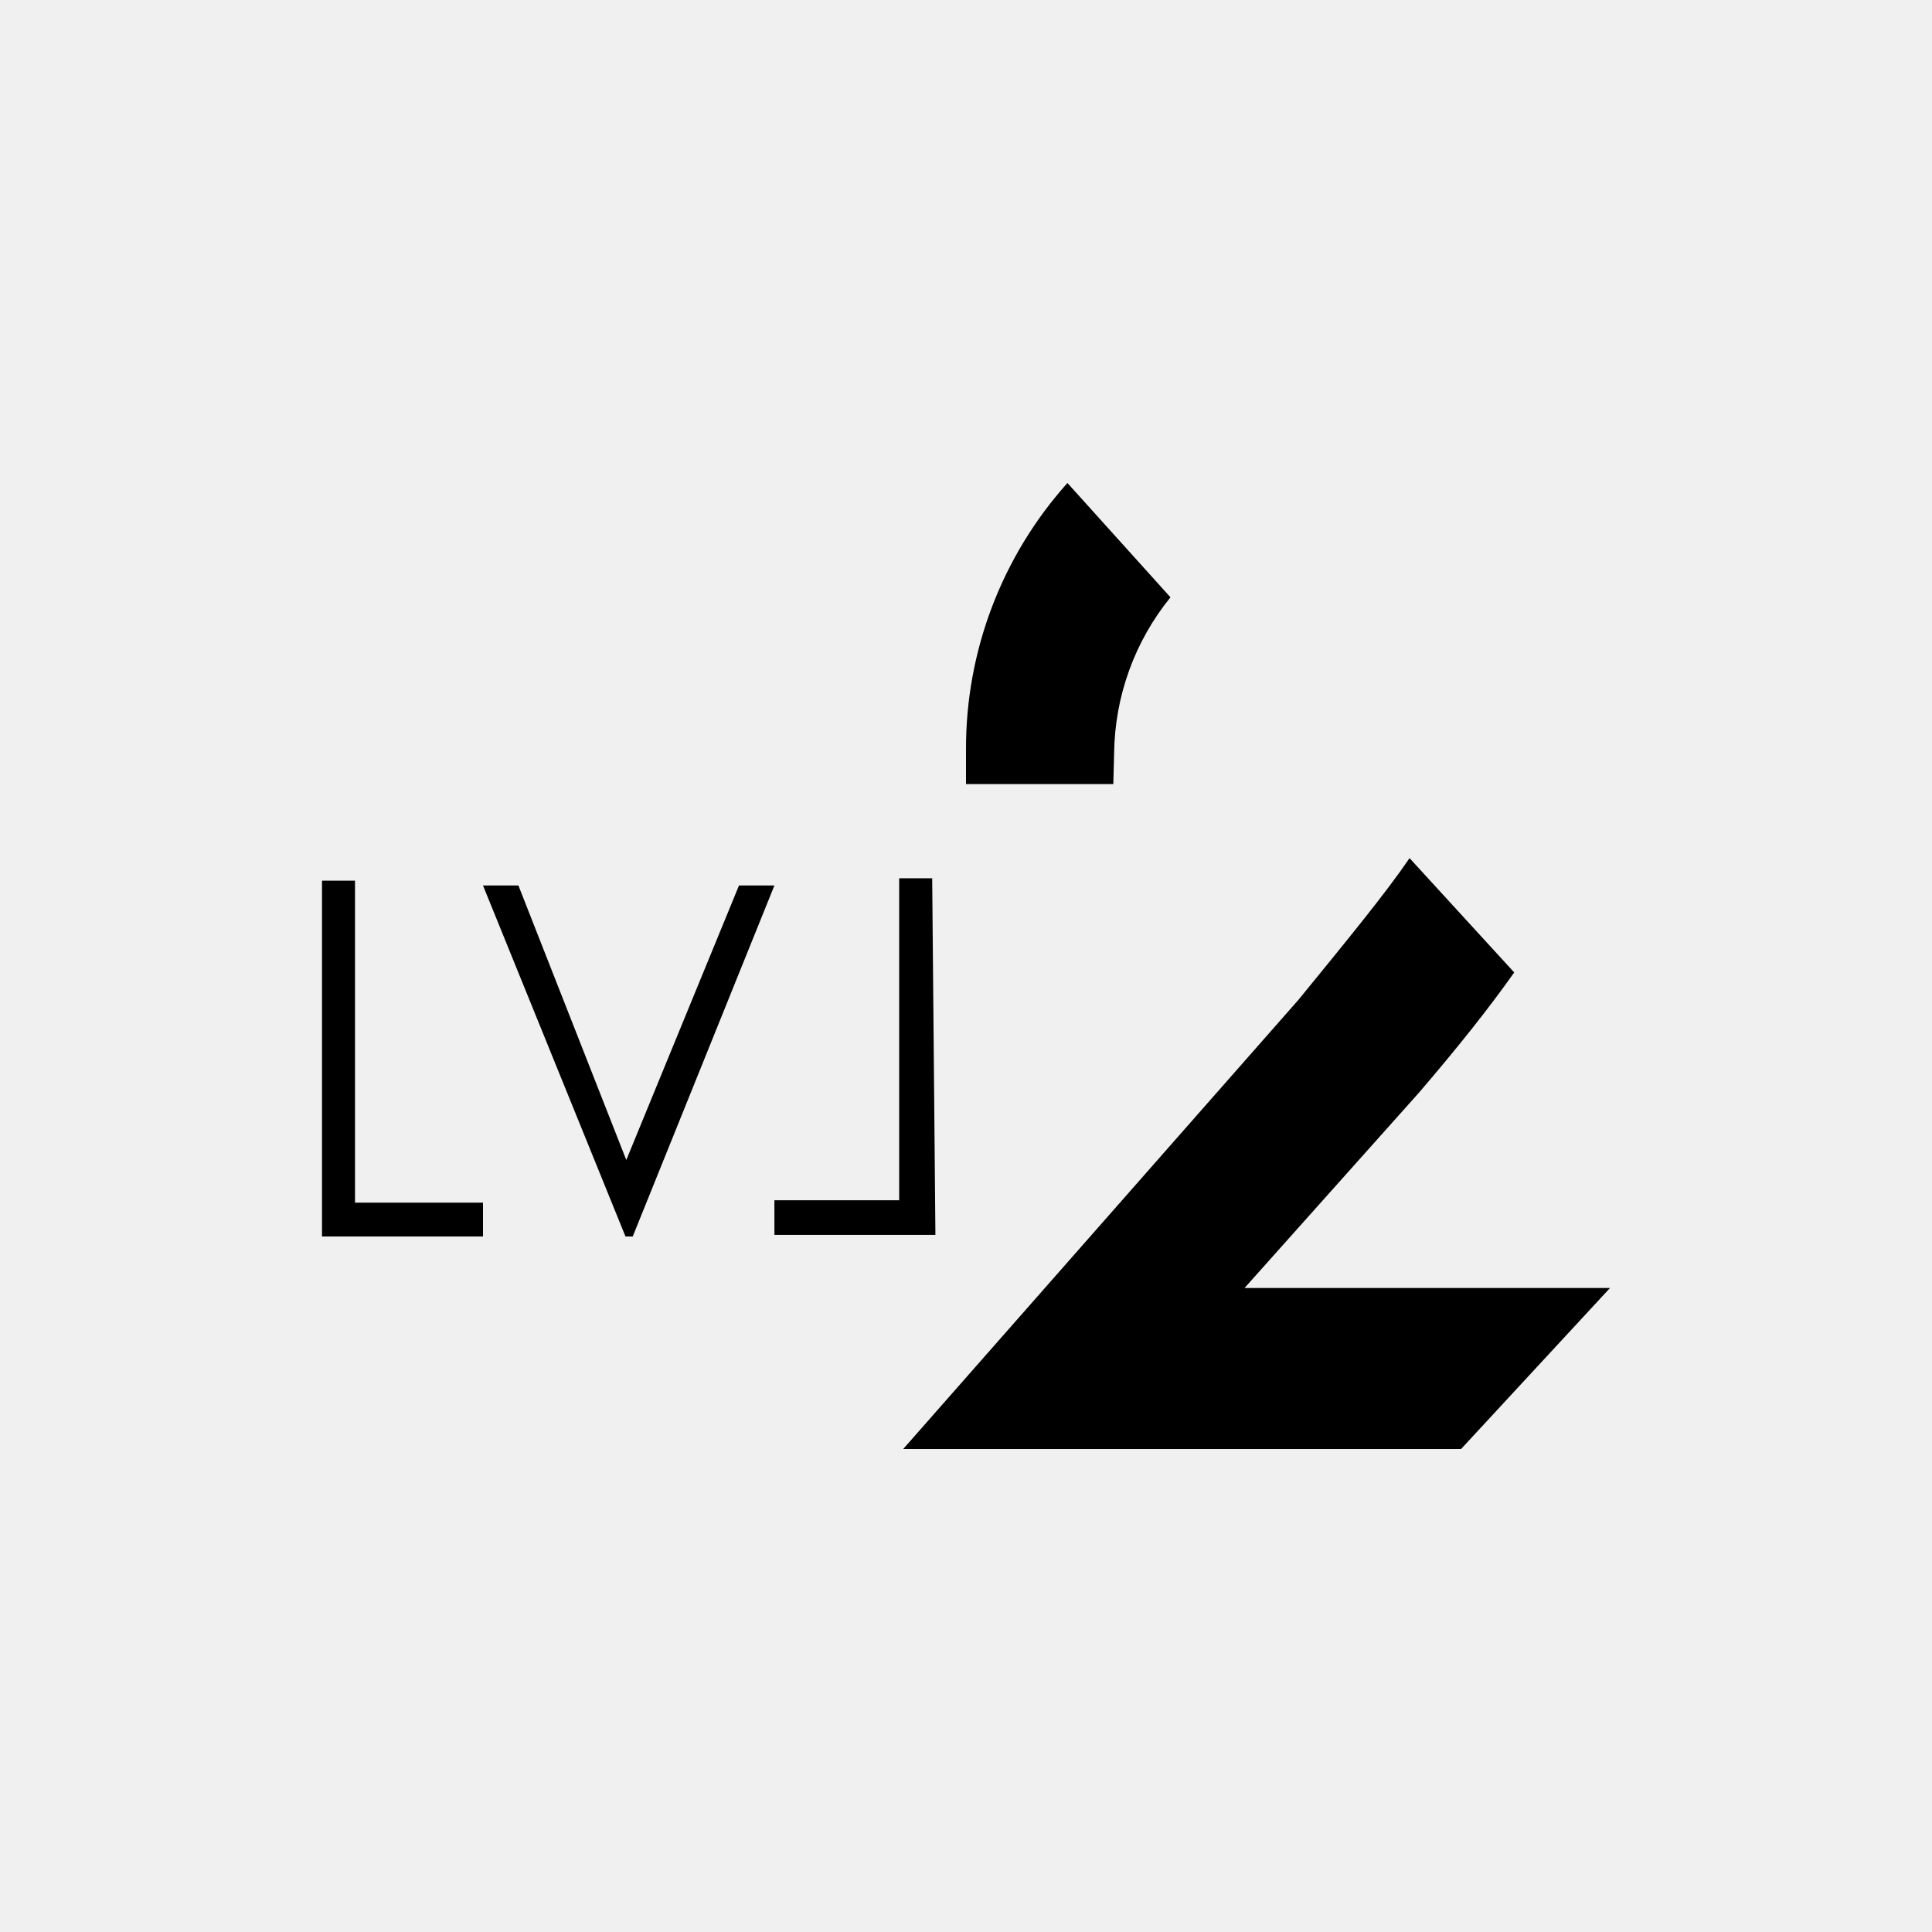
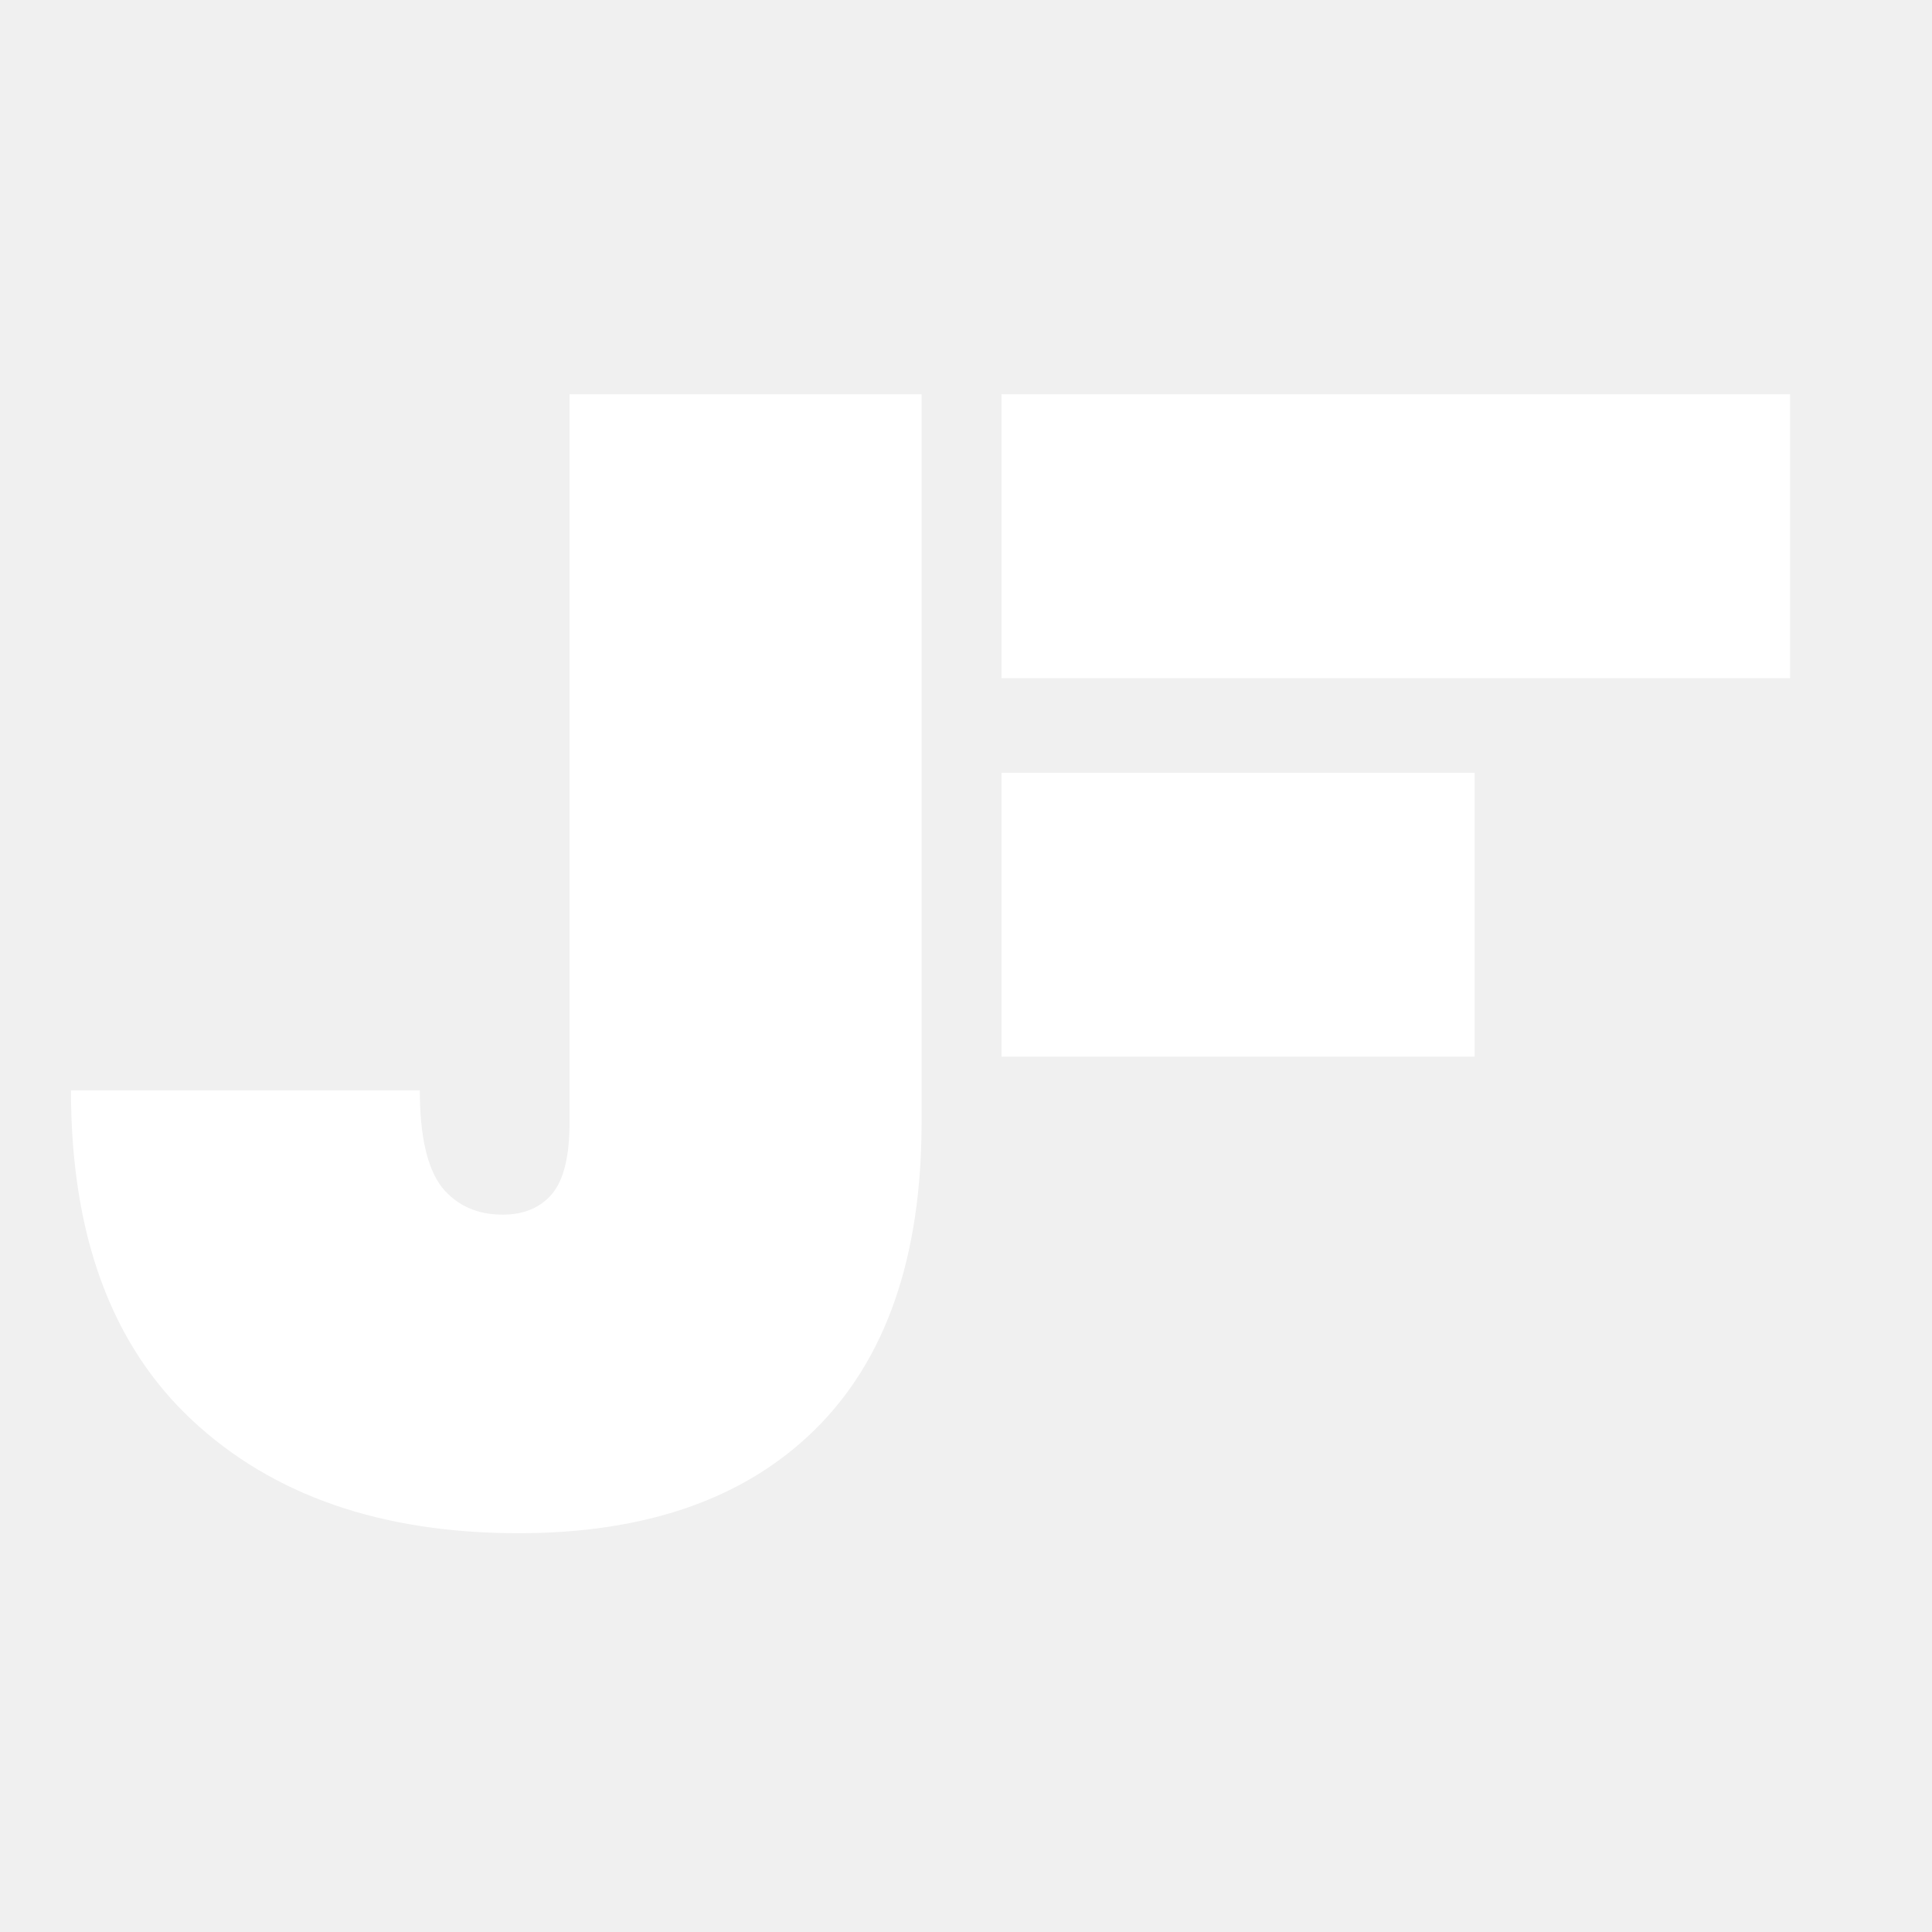
- <svg xmlns="http://www.w3.org/2000/svg" viewBox="0 0 24 24">
-   <path d="M4 10.94h.41v4H6v.42H4z" />
-   <path d="M6 11h.44l1.34 3.41L9.18 11h.44l-1.76 4.36h-.09z" />
-   <path d="M11.62 15.34h-2v-.43h1.55v-4h.41z" />
-   <path class="level-2" d="M13.84 9.36a3.13 3.13 0 01.7-1.94L13.26 6A4.94 4.94 0 0012 9.31v.43h1.83z" />
-   <path class="level-2" d="M20 16h-4.54l2.17-2.43c.48-.56.87-1.05 1.18-1.49l-1.3-1.42c-.3.44-.76 1-1.38 1.76L11.22 18h6.93z" />
+ <svg xmlns="http://www.w3.org/2000/svg" width="245" height="245" viewBox="0 0 245 245" fill="none">
+   <path d="M116.868 50V142.314C116.868 159.417 112.357 172.412 103.334 181.3C94.446 190.053 81.922 194.43 65.762 194.43C48.39 194.43 34.587 189.649 24.352 180.088C14.117 170.527 9 156.589 9 138.274H53.238C53.238 144.065 54.181 148.172 56.066 150.596C57.951 152.885 60.51 154.03 63.742 154.03C66.435 154.03 68.523 153.155 70.004 151.404C71.485 149.653 72.226 146.623 72.226 142.314V50H116.868Z" fill="white" />
+   <rect x="127" y="50" width="100" height="36" fill="white" />
+   <rect x="127" y="98" width="60" height="36" fill="white" />
</svg>
